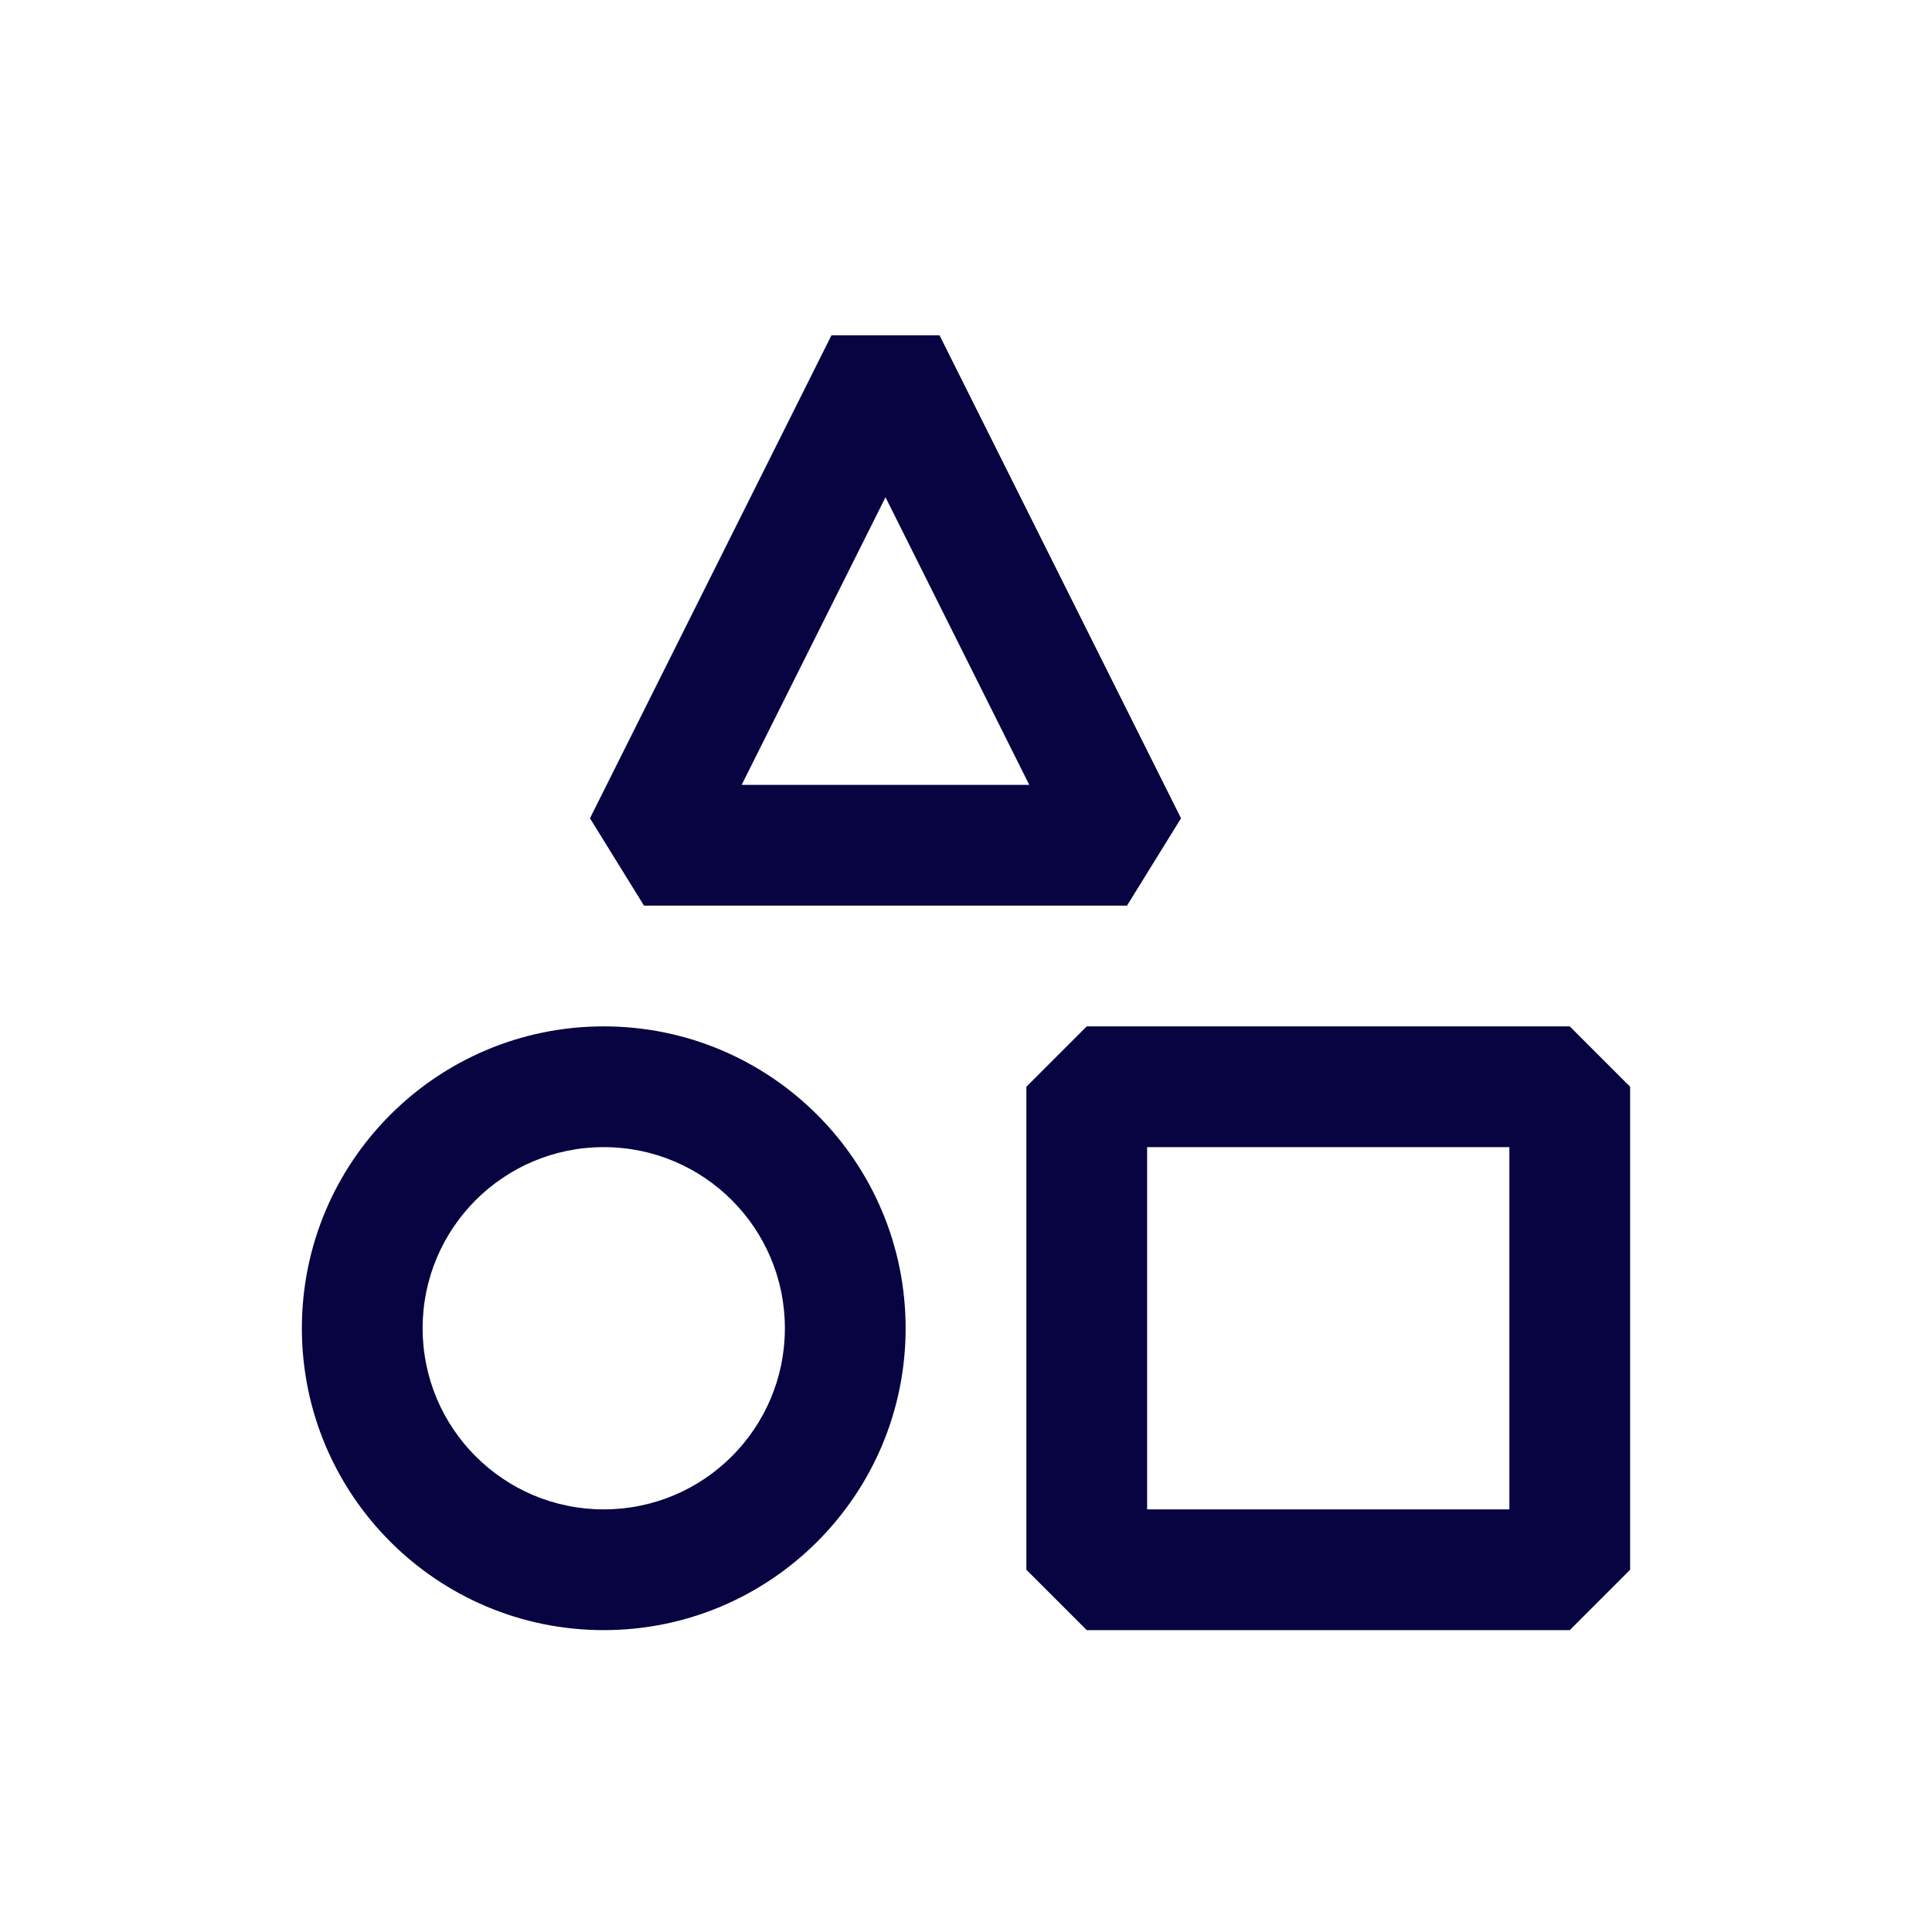
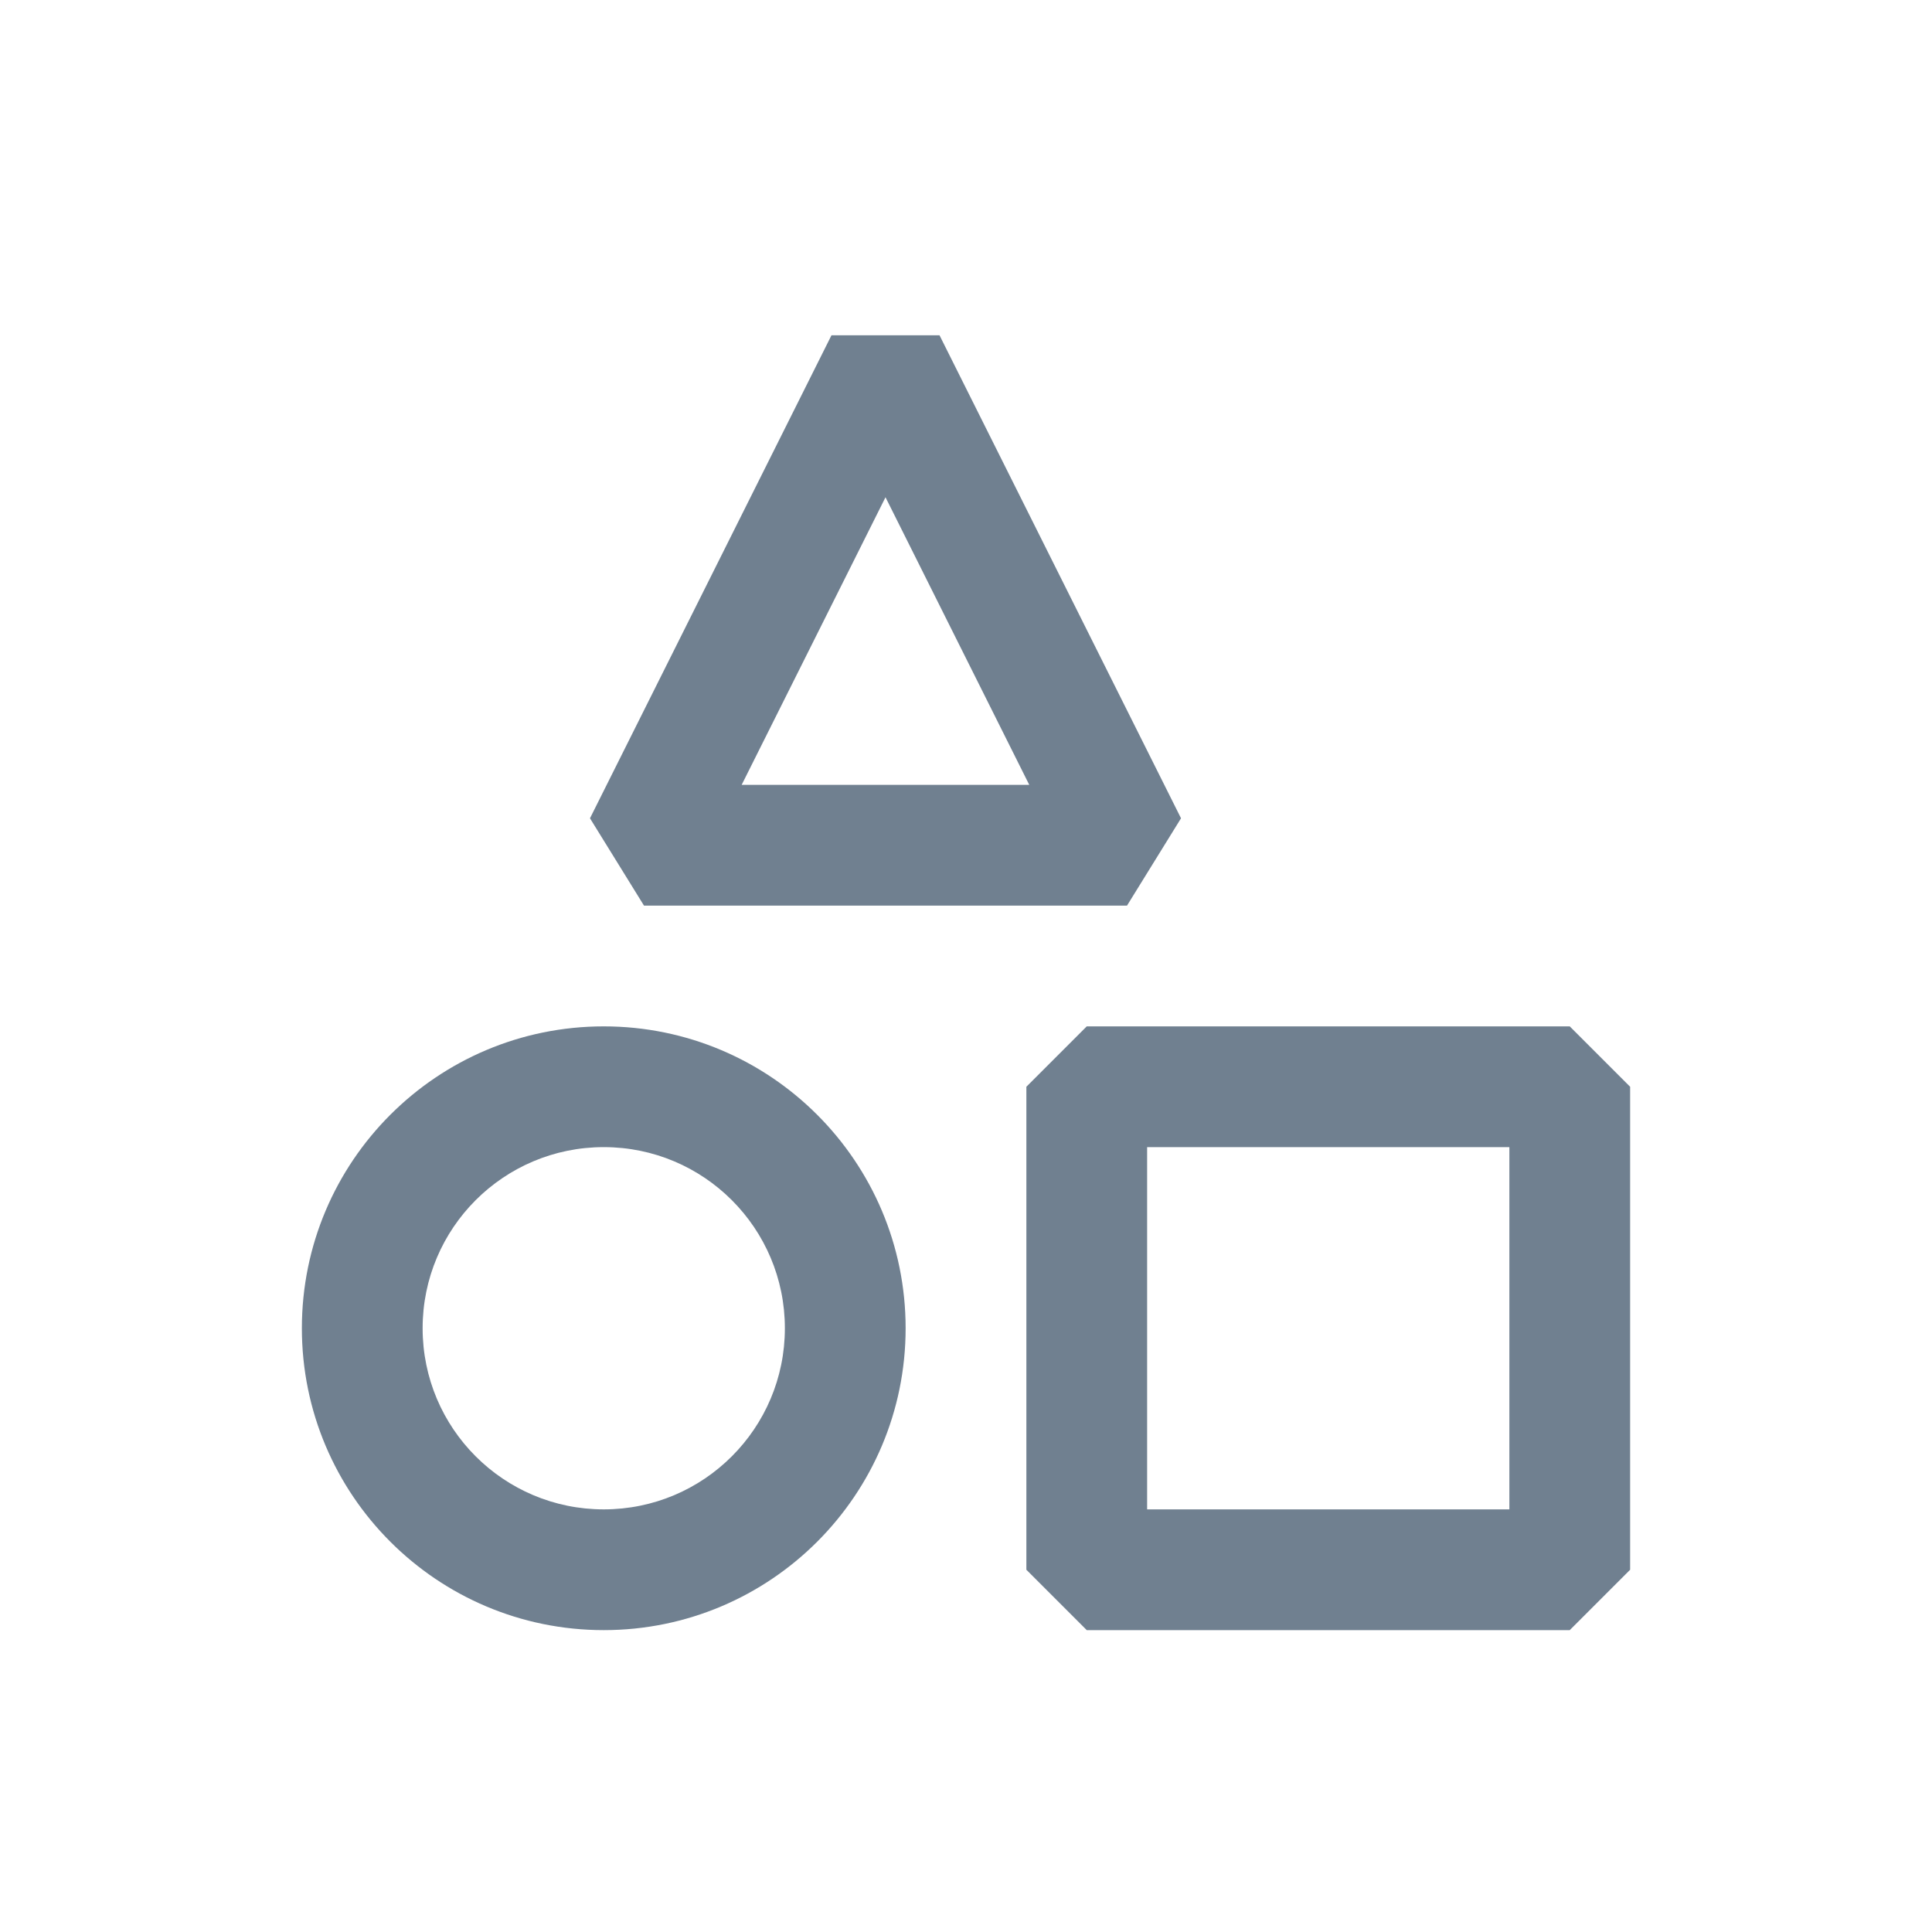
<svg xmlns="http://www.w3.org/2000/svg" width="800px" height="800px" viewBox="0 0 24 24" fill="none">
-   <path fill-rule="evenodd" clip-rule="evenodd" d="M12.786 9.75L11 6.177L9.213 9.75H12.786ZM7.329 10.165L10.329 4.165H11.671L14.671 10.165L14 11.25H8L7.329 10.165ZM12.75 13.5L13.5 12.75H19.5L20.25 13.5V19.5L19.5 20.25H13.5L12.75 19.5V13.5ZM18.75 14.25H14.25V18.75H18.75V14.25ZM7.5 12.75C5.429 12.75 3.75 14.429 3.75 16.5C3.75 18.571 5.429 20.25 7.5 20.25C9.571 20.25 11.25 18.571 11.25 16.5C11.25 14.429 9.571 12.75 7.5 12.75ZM5.25 16.5C5.25 15.257 6.257 14.25 7.5 14.25C8.743 14.25 9.75 15.257 9.75 16.5C9.75 17.743 8.743 18.75 7.5 18.75C6.257 18.75 5.25 17.743 5.25 16.5Z" fill="#080341" />
+   <path fill-rule="evenodd" clip-rule="evenodd" d="M12.786 9.75L11 6.177L9.213 9.75H12.786ZM7.329 10.165L10.329 4.165H11.671L14.671 10.165L14 11.25H8L7.329 10.165ZM12.75 13.5L13.5 12.75H19.5L20.25 13.5V19.5L19.5 20.25H13.5L12.75 19.5V13.5ZM18.75 14.25H14.25V18.75H18.75V14.25ZM7.5 12.75C5.429 12.75 3.75 14.429 3.75 16.5C3.75 18.571 5.429 20.25 7.5 20.25C9.571 20.25 11.25 18.571 11.25 16.5C11.25 14.429 9.571 12.75 7.5 12.75ZM5.25 16.5C5.25 15.257 6.257 14.25 7.5 14.25C8.743 14.25 9.75 15.257 9.75 16.5C9.75 17.743 8.743 18.75 7.5 18.75C6.257 18.75 5.25 17.743 5.25 16.5Z" fill="slategray" />
</svg>
